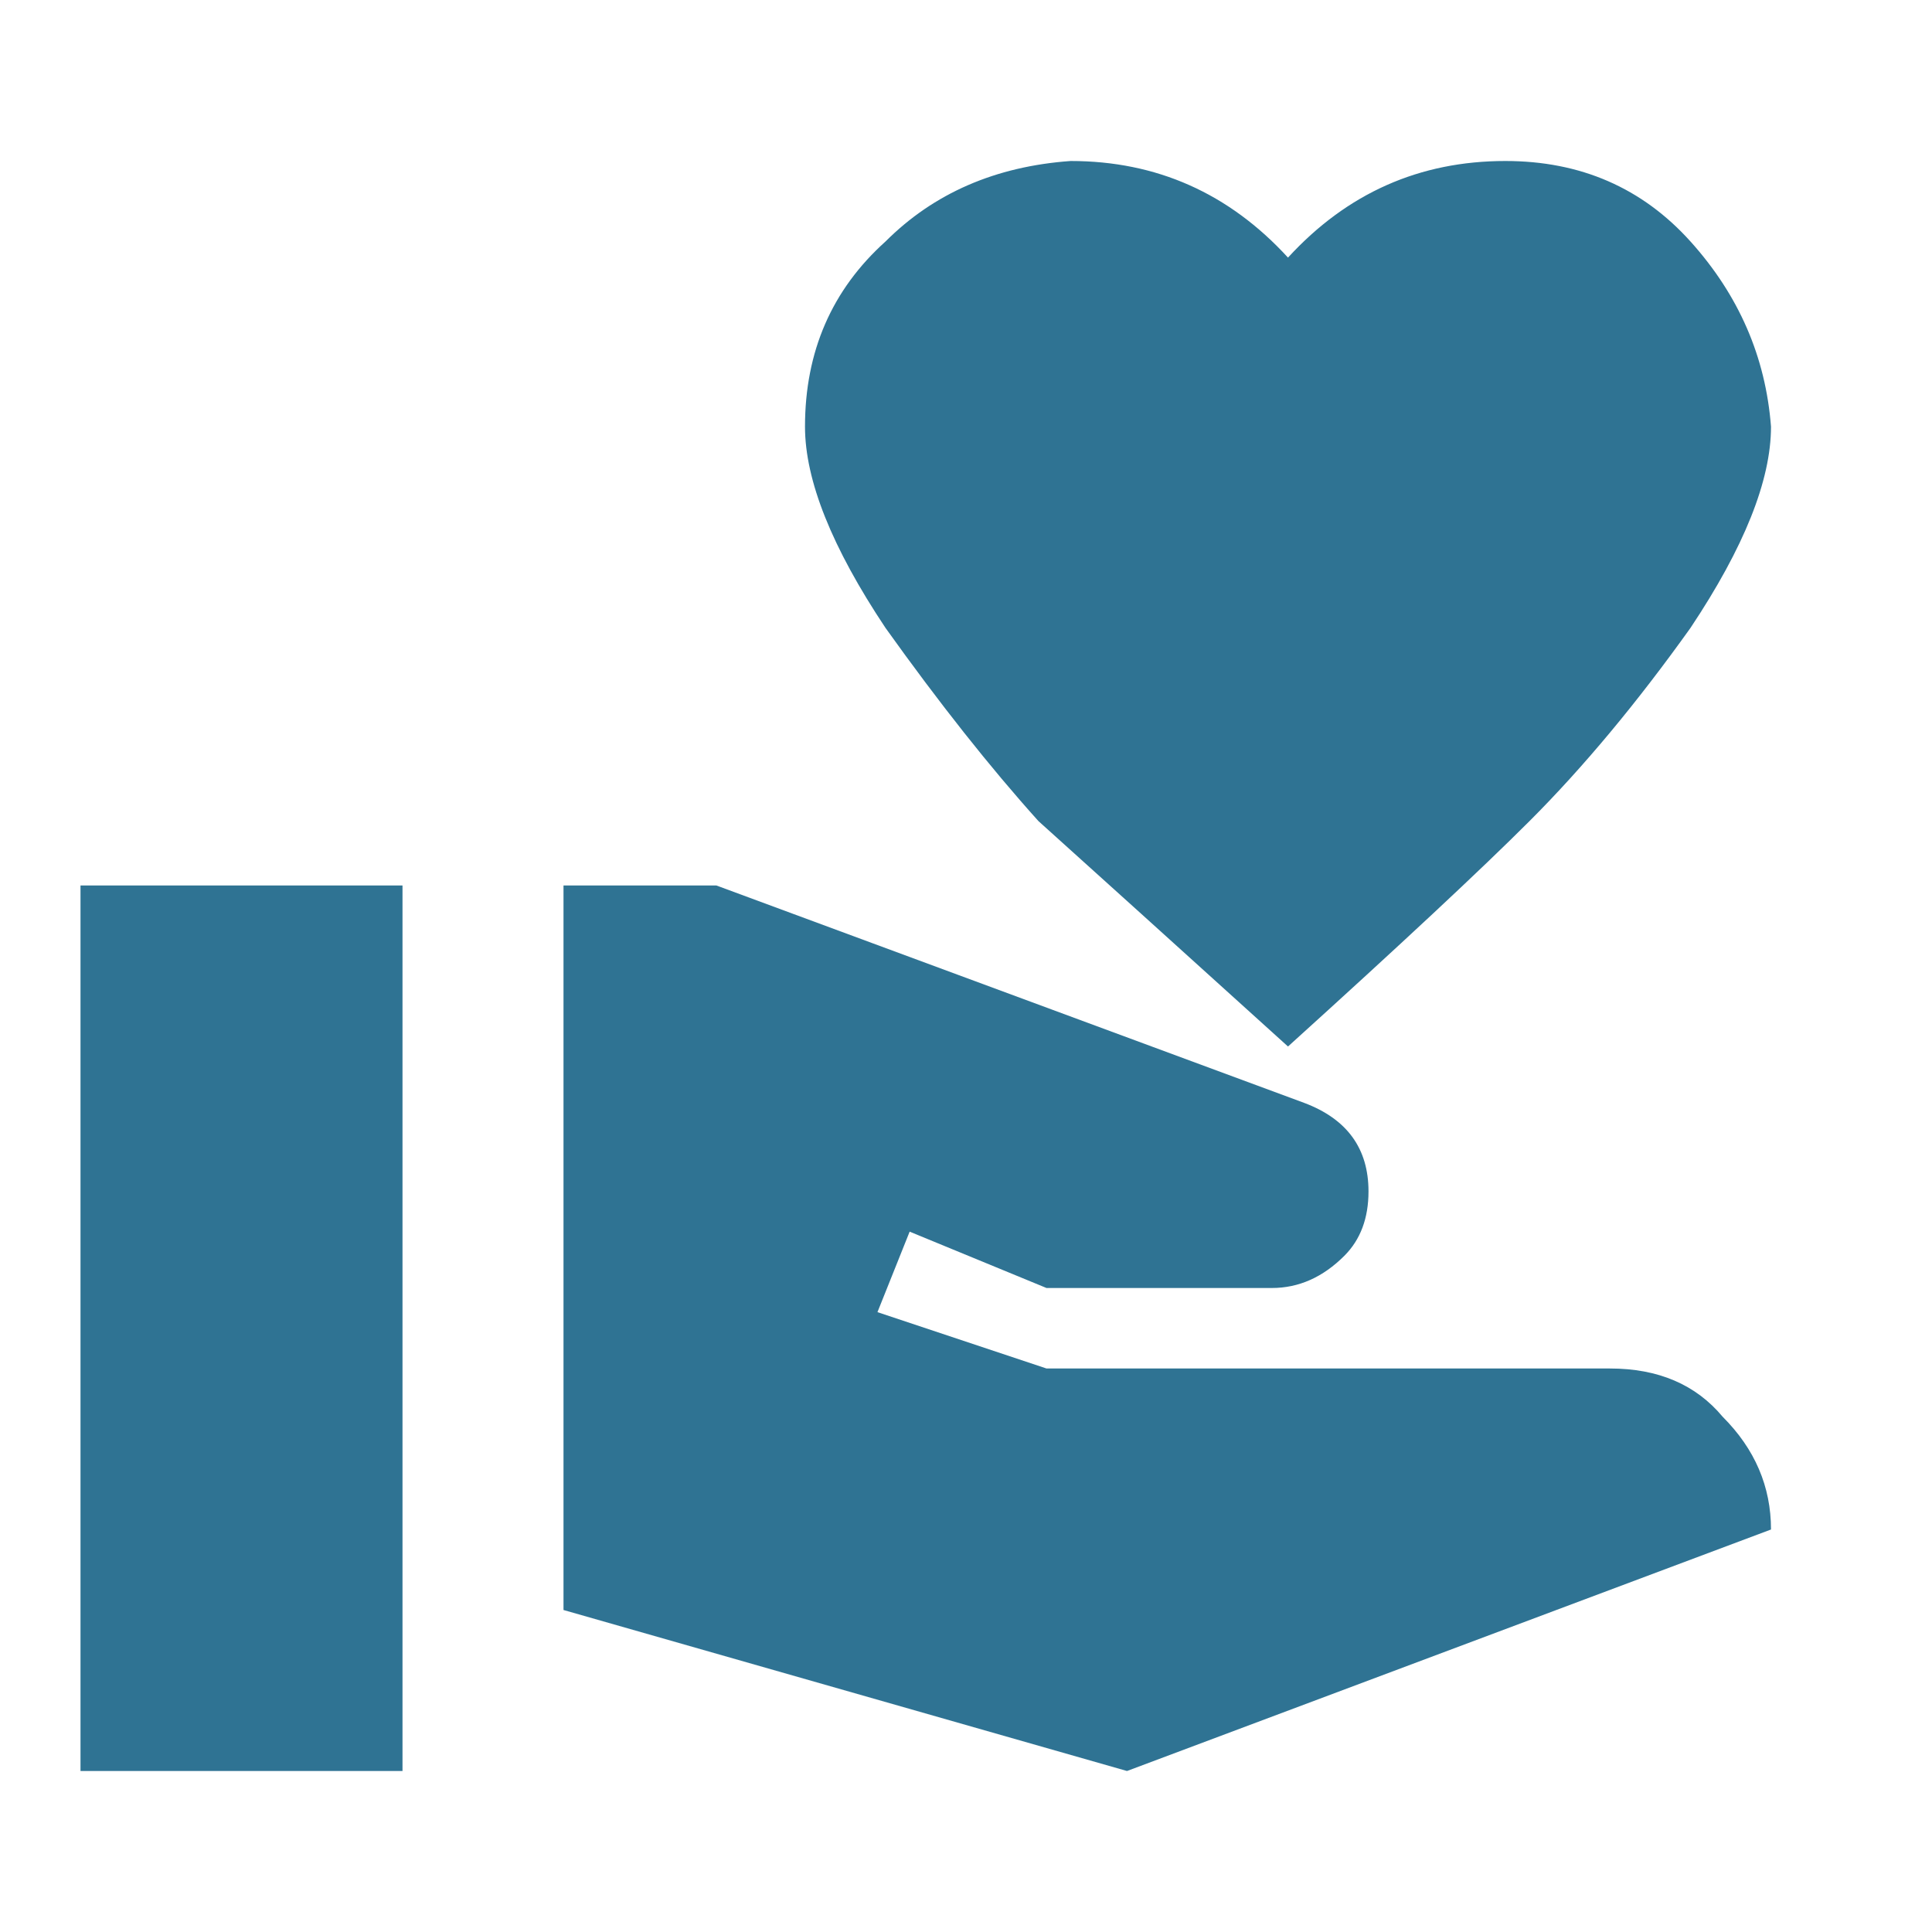
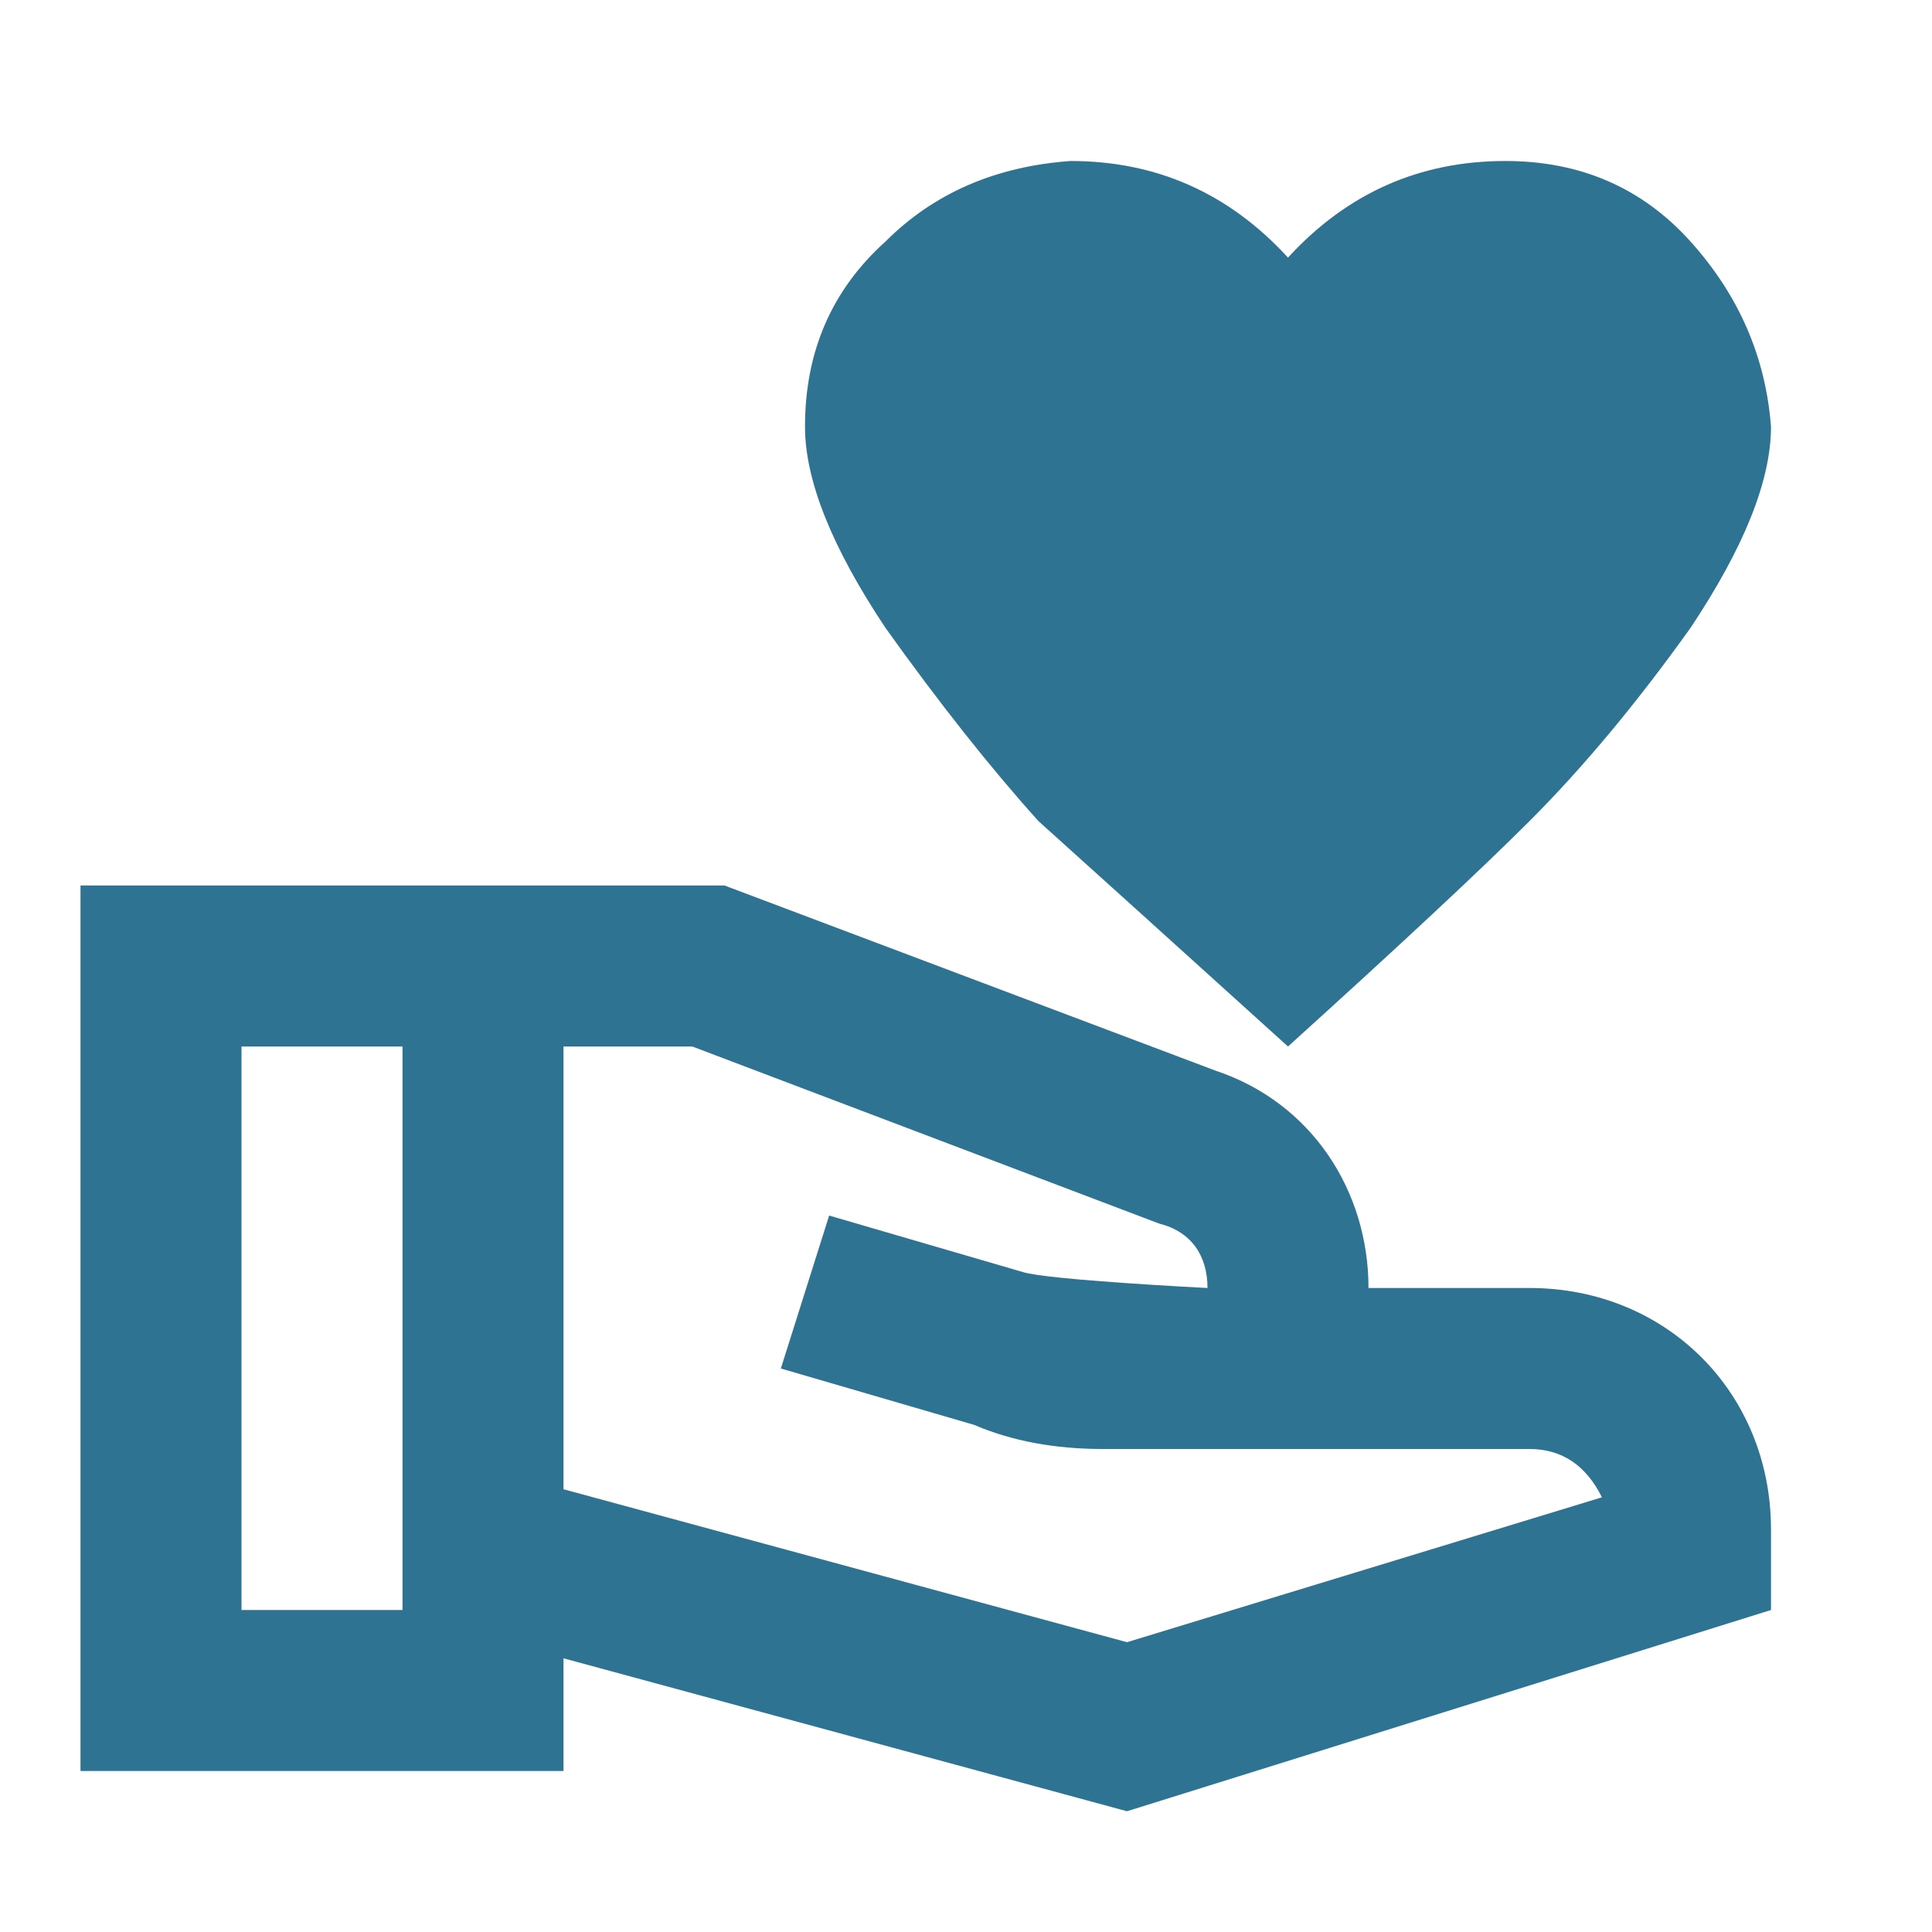
<svg xmlns="http://www.w3.org/2000/svg" version="1.2" viewBox="0 0 24 24" width="48" height="48">
  <style>
		.s0 { fill: #2f7393 } 
	</style>
-   <path id="Layer" class="s0" d="m20 17q0.9 0 1.4 0.6 0.6 0.6 0.6 1.4l-8 3-7-2v-9h1.9l7.3 2.7q0.8 0.3 0.8 1.1 0 0.5-0.3 0.8-0.4 0.4-0.9 0.4h-2.8l-1.7-0.7-0.4 1 2.1 0.7zm-4-13.8q1.1-1.2 2.7-1.2 1.4 0 2.3 1 0.9 1 1 2.3 0 1-1 2.5-1 1.4-2 2.4-0.9 0.9-3 2.8-2.1-1.9-3.1-2.8-0.9-1-1.9-2.4-1-1.5-1-2.5 0-1.4 1-2.3 0.9-0.9 2.3-1 1.6 0 2.7 1.2zm-15 7.8h4v11h-4z" />
+   <path id="Layer" fill-rule="evenodd" class="s0" d="m16 3.2q1.1-1.2 2.7-1.2 1.4 0 2.3 1 0.9 1 1 2.3 0 1-1 2.5-1 1.4-2 2.4-0.9 0.9-3 2.8-2.1-1.9-3.1-2.8-0.9-1-1.9-2.4-1-1.5-1-2.5 0-1.4 1-2.3 0.9-0.9 2.3-1 1.6 0 2.7 1.2zm6 15.8v1l-8 2.5-7-1.9v1.4h-6v-11h8l6.1 2.3c1.2 0.4 1.9 1.5 1.9 2.7h2c1.7 0 3 1.3 3 3zm-17 1v-7h-2v7zm14.9-1.4c-0.2-0.4-0.5-0.6-0.9-0.6h-5.3q-0.9 0-1.6-0.3l-2.4-0.7 0.6-1.9 2.4 0.7c0.3 0.1 2.3 0.2 2.3 0.2 0-0.4-0.2-0.7-0.6-0.8l-5.8-2.2h-1.6v5.5l7 1.9z" />
</svg>
